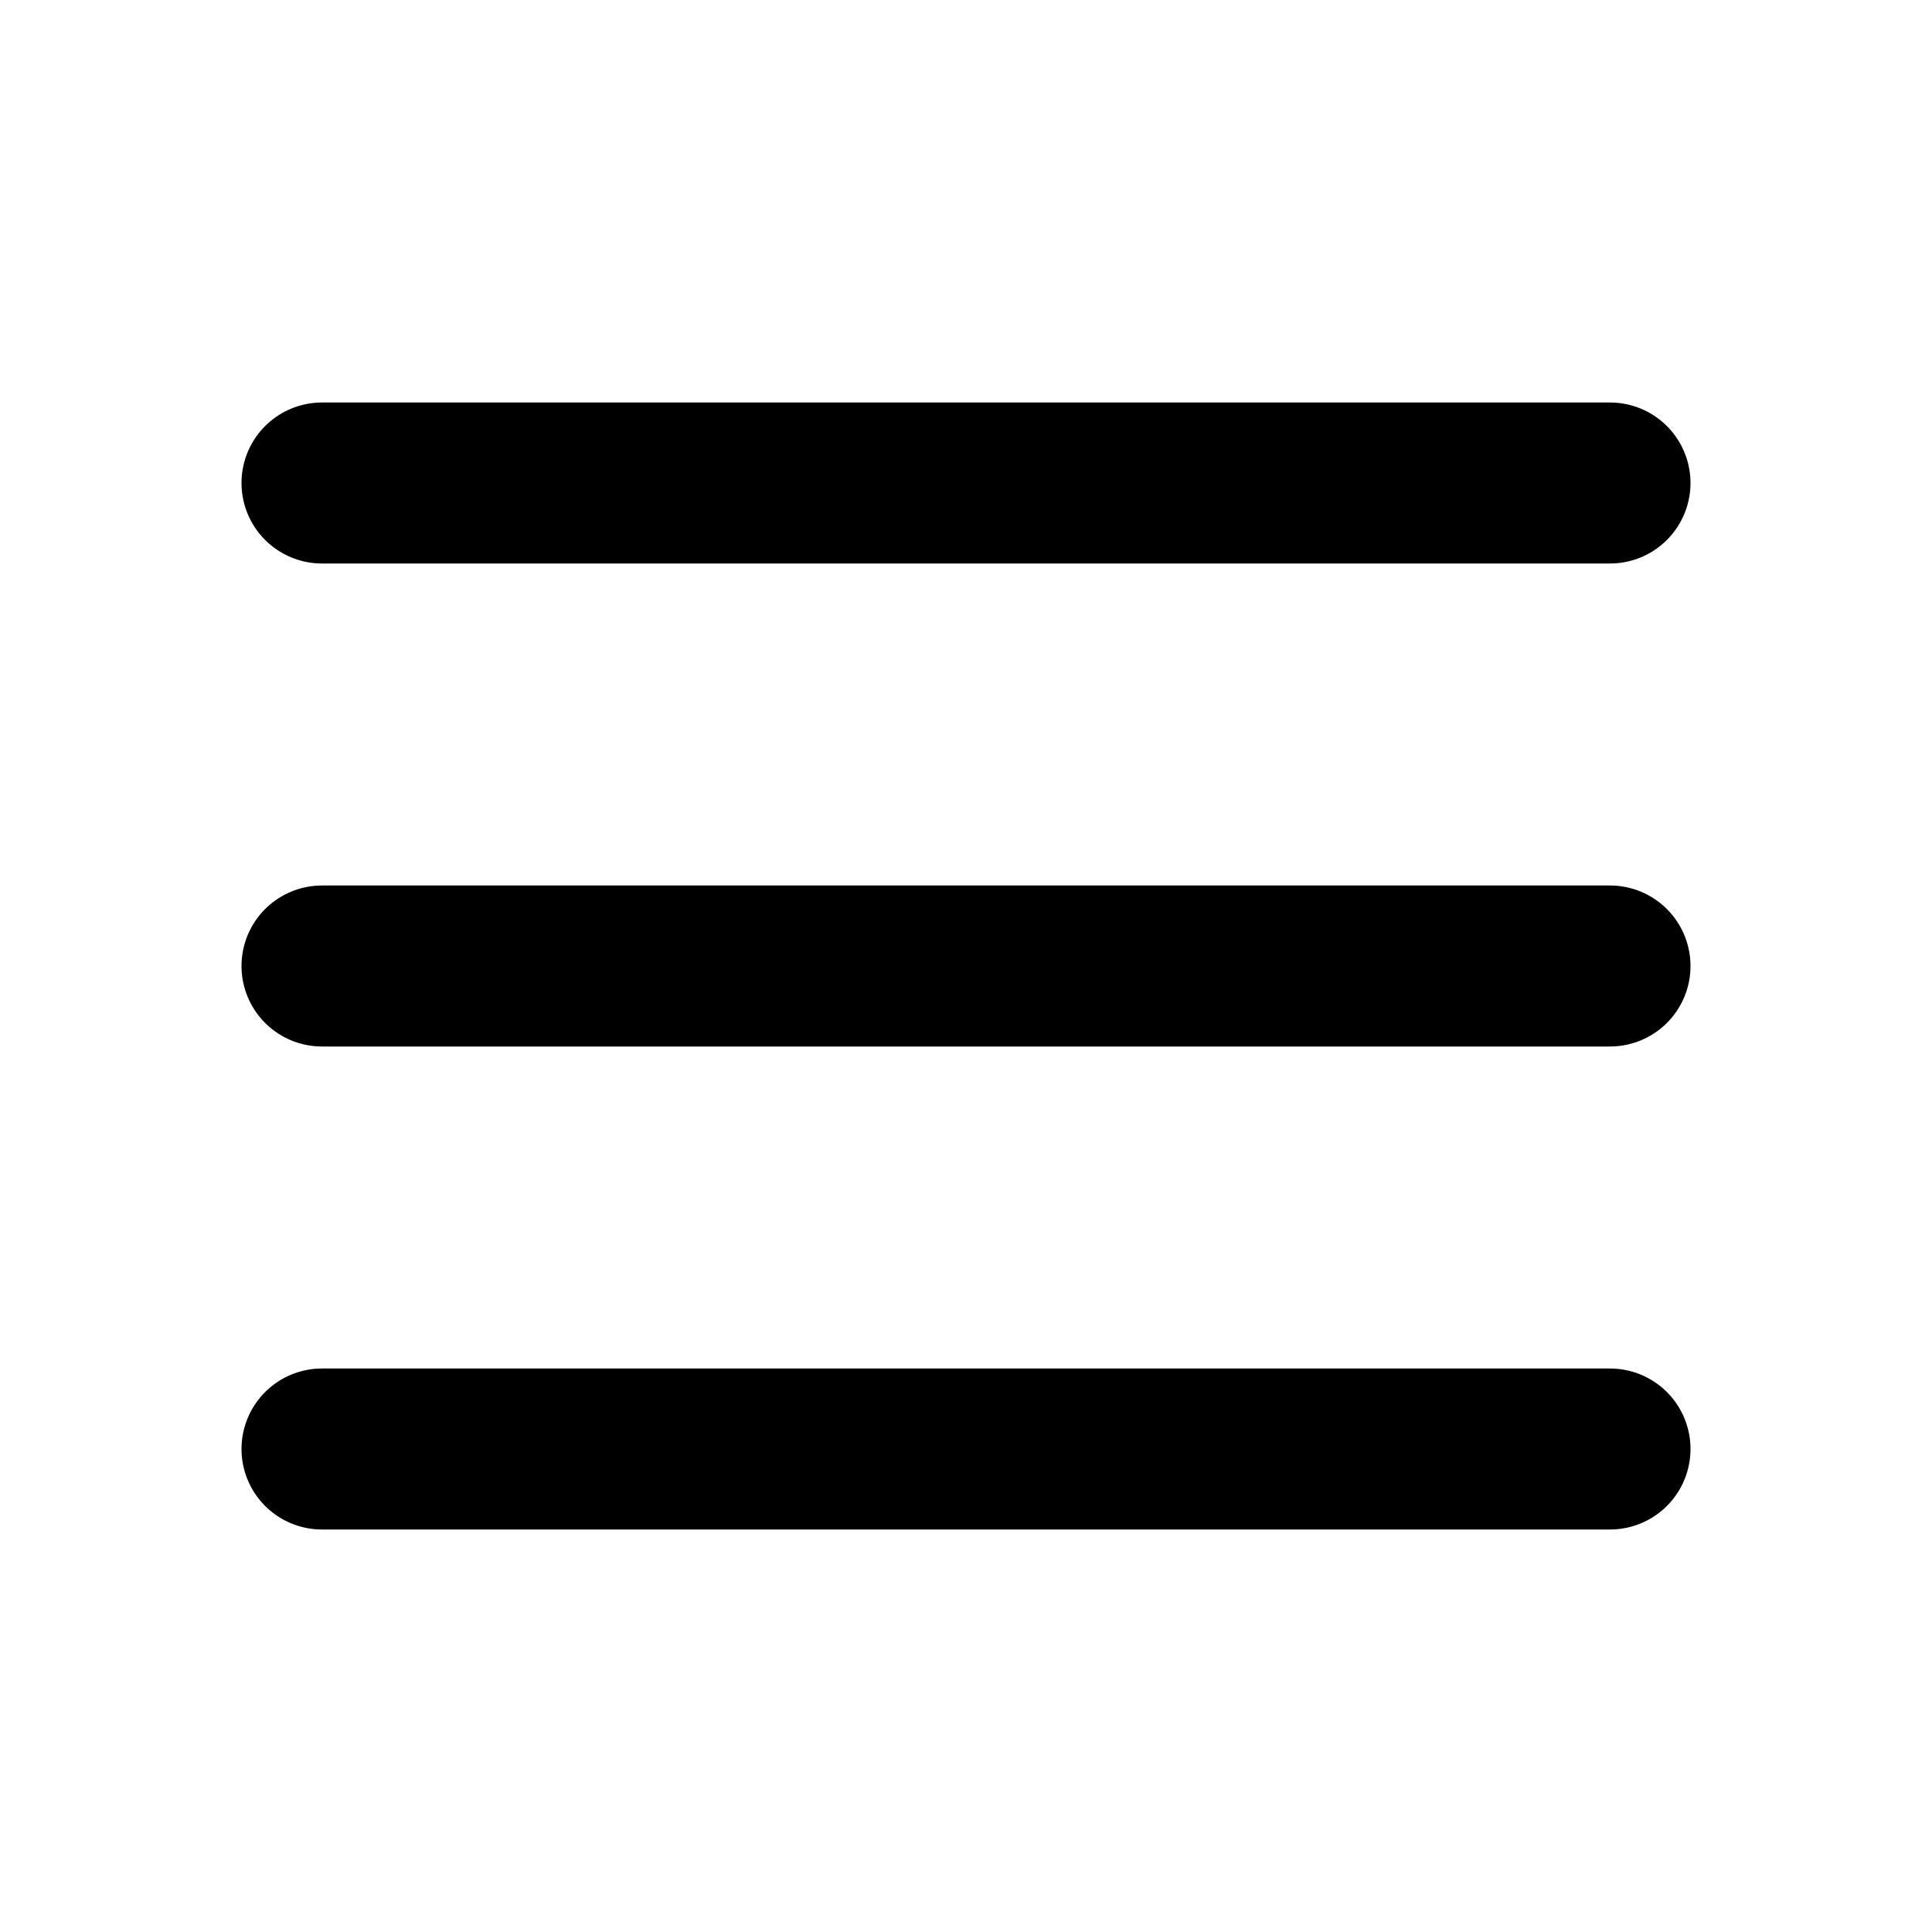
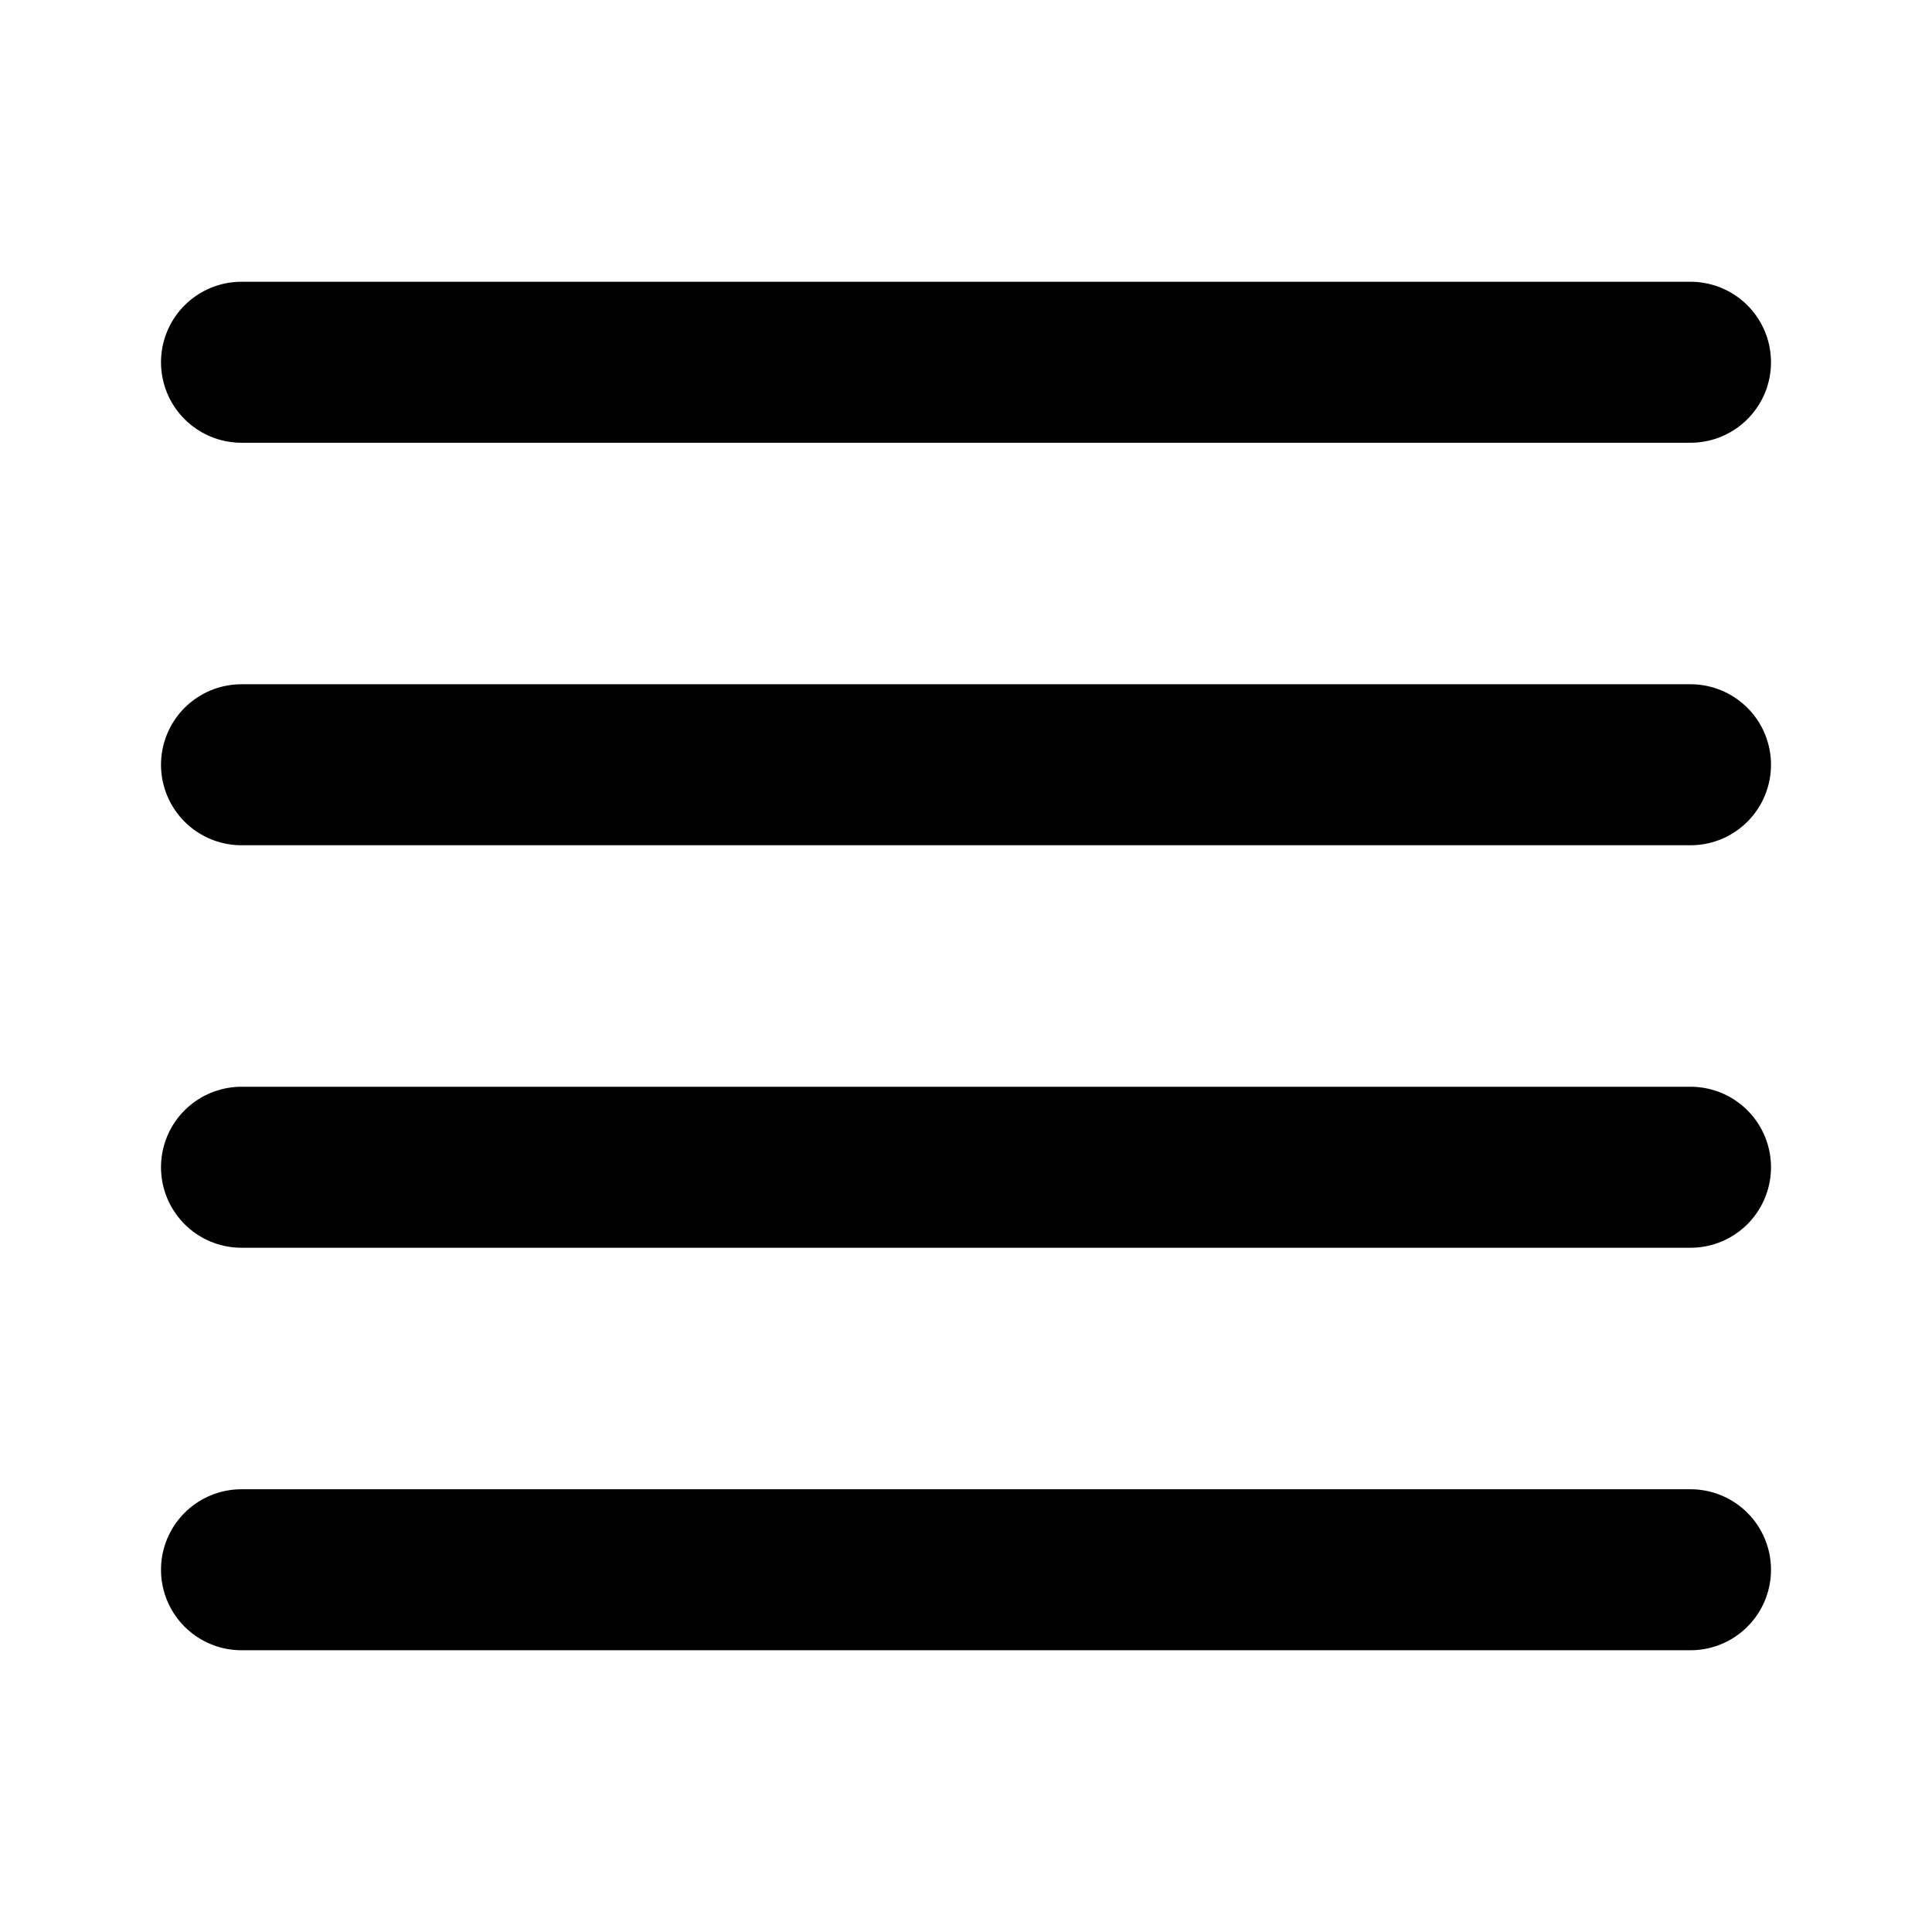
- <svg xmlns="http://www.w3.org/2000/svg" viewBox="0 0 24 24" fill="none" stroke="currentColor" stroke-width="2" stroke-linecap="round" stroke-linejoin="round">
-   <path d="M4 6h16" />
-   <path d="M4 12h16" />
-   <path d="M4 18h16" />
+ <svg xmlns="http://www.w3.org/2000/svg" viewBox="0 0 48 48" fill="none" stroke="currentColor" stroke-width="4" stroke-linecap="round" stroke-linejoin="round">
+   <path d="M42 19H6M42 9H6m36 20H6m36 10H6" />
</svg>
